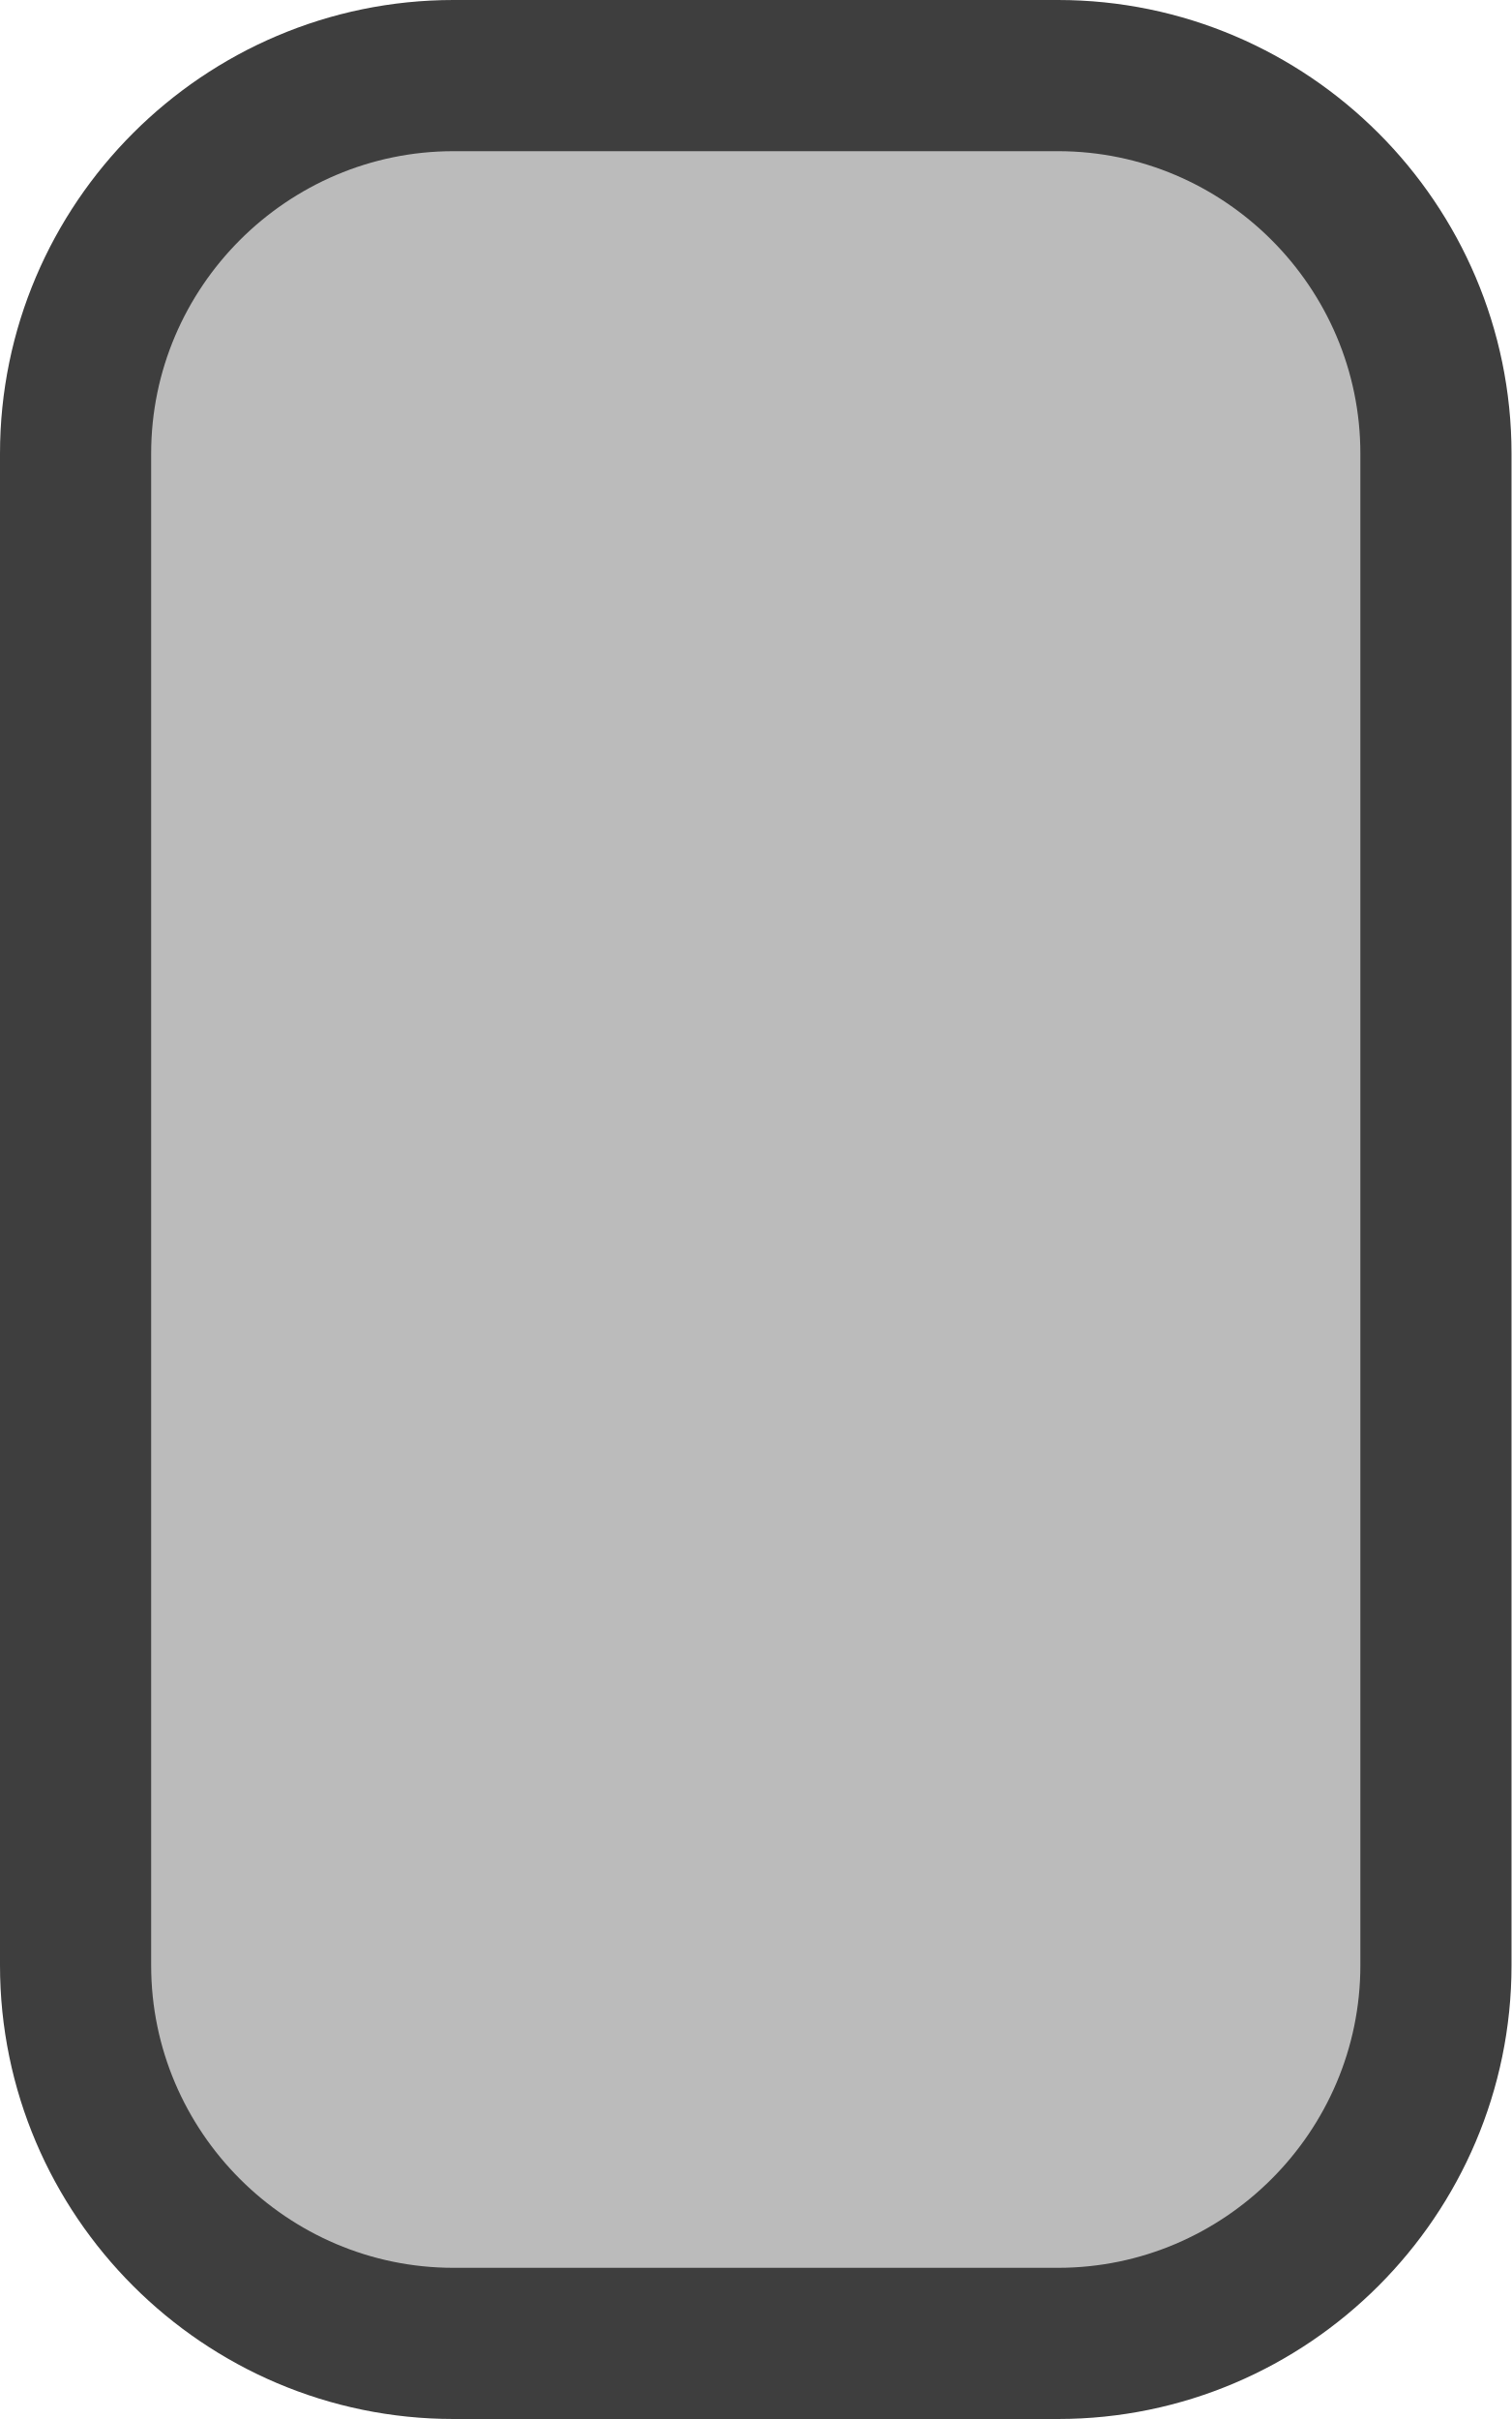
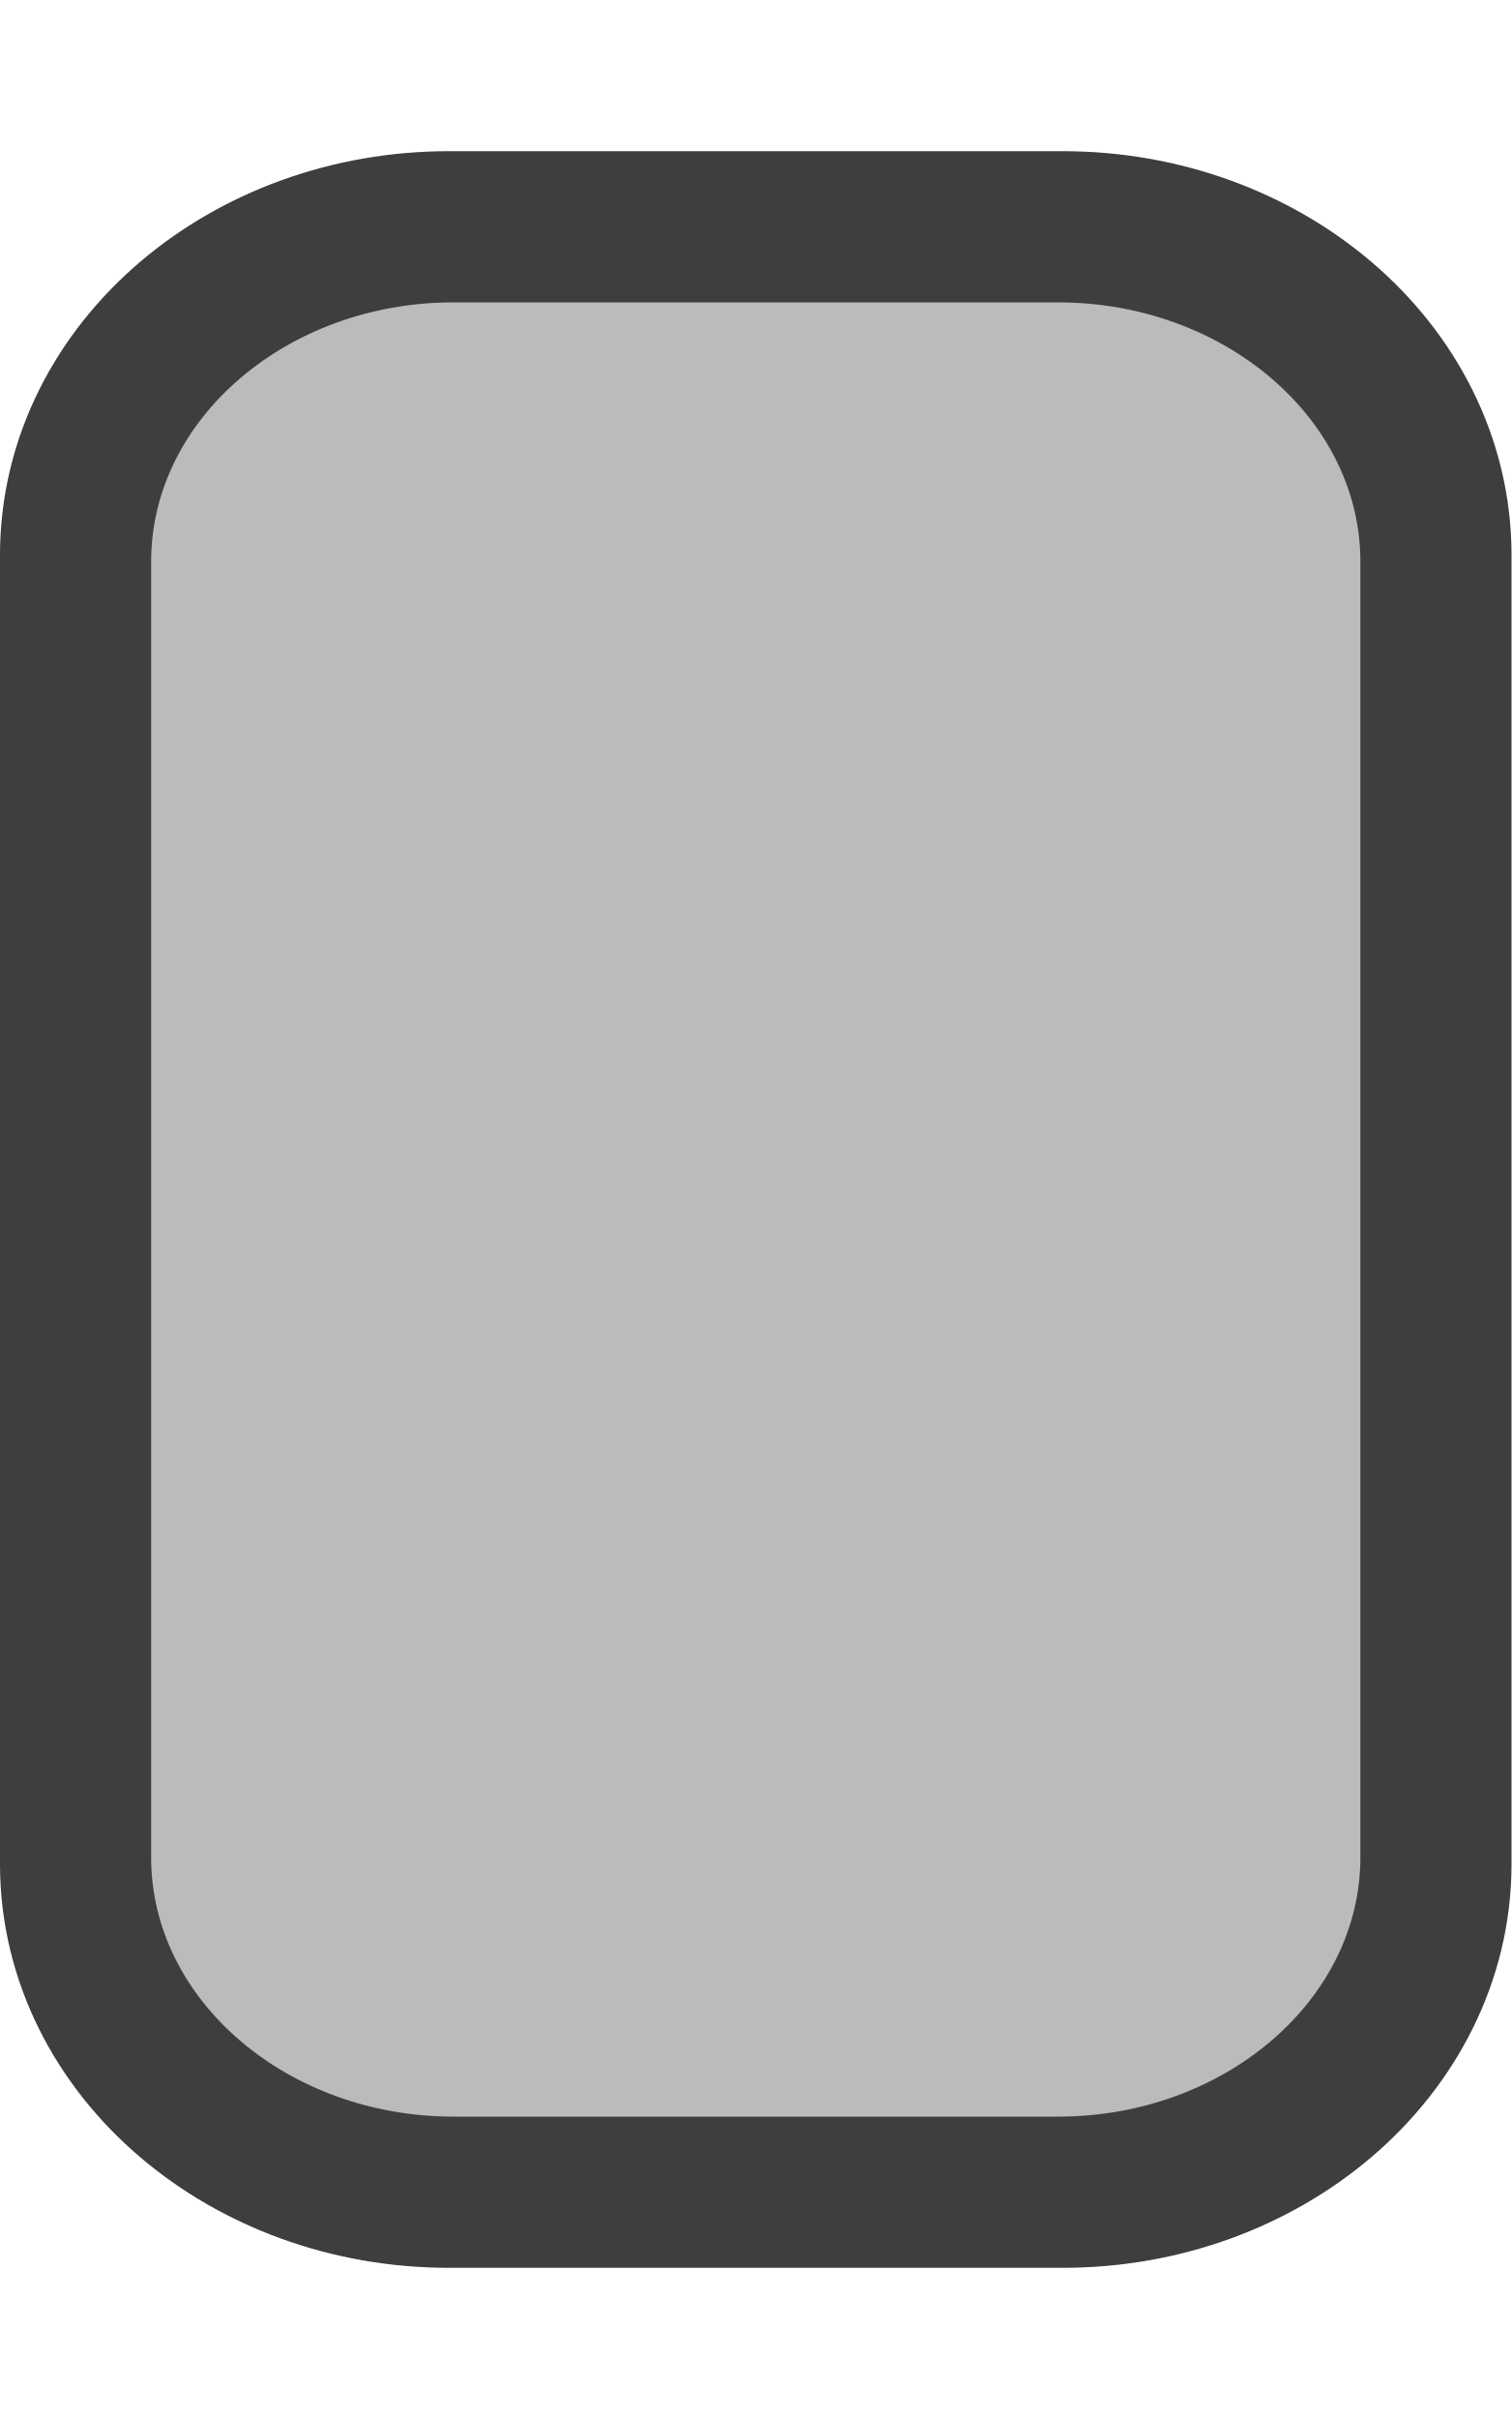
- <svg xmlns="http://www.w3.org/2000/svg" xml:space="preserve" style="enable-background:new 0 0 10 16;" viewBox="0 0 10 16" y="0px" x="0px" id="svg4553" version="1.1">
+ <svg xmlns="http://www.w3.org/2000/svg" version="1.1" id="svg4553" x="0px" y="0px" viewBox="0 0 10 16" style="enable-background:new 0 0 10 16;" xml:space="preserve">
  <defs id="defs8" />
-   <style id="style2" type="text/css">
+   <style type="text/css" id="style2">
	.st0{fill:none;stroke:#3E3E3E;stroke-width:2;stroke-linecap:square;}
	.st1{fill:#BBBBBB;}
</style>
-   <path d="M3,1h4c1.1,0,2,0.9,2,2v10c0,1.1-0.9,2-2,2H3c-1.1,0-2-0.9-2-2V3C1,1.9,1.9,1,3,1z" class="st0" id="rect4492" />
-   <path d="M3,1h4c1.1,0,2,0.9,2,2v10c0,1.1-0.9,2-2,2H3c-1.1,0-2-0.9-2-2V3C1,1.9,1.9,1,3,1z" class="st1" id="rect4490" />
+   <path style="fill:none;stroke:#3e3e3e;stroke-width:1.876;stroke-linecap:square" id="rect4492" class="st0" d="m 2.969,1.938 h 4.062 c 1.117,0 2.031,0.779 2.031,1.732 v 8.66 c 0,0.953 -0.914,1.732 -2.031,1.732 H 2.969 c -1.117,0 -2.031,-0.779 -2.031,-1.732 V 3.67 c 0,-0.953 0.914,-1.732 2.031,-1.732 z" />
+   <path style="fill:#bbbbbb;stroke-width:0.926" id="rect4490" class="st1" d="M 3,2 H 7 C 8.1,2 9,2.771 9,3.714 V 12.286 C 9,13.229 8.1,14 7,14 H 3 C 1.9,14 1,13.229 1,12.286 V 3.714 C 1,2.771 1.9,2 3,2 Z" />
</svg>
